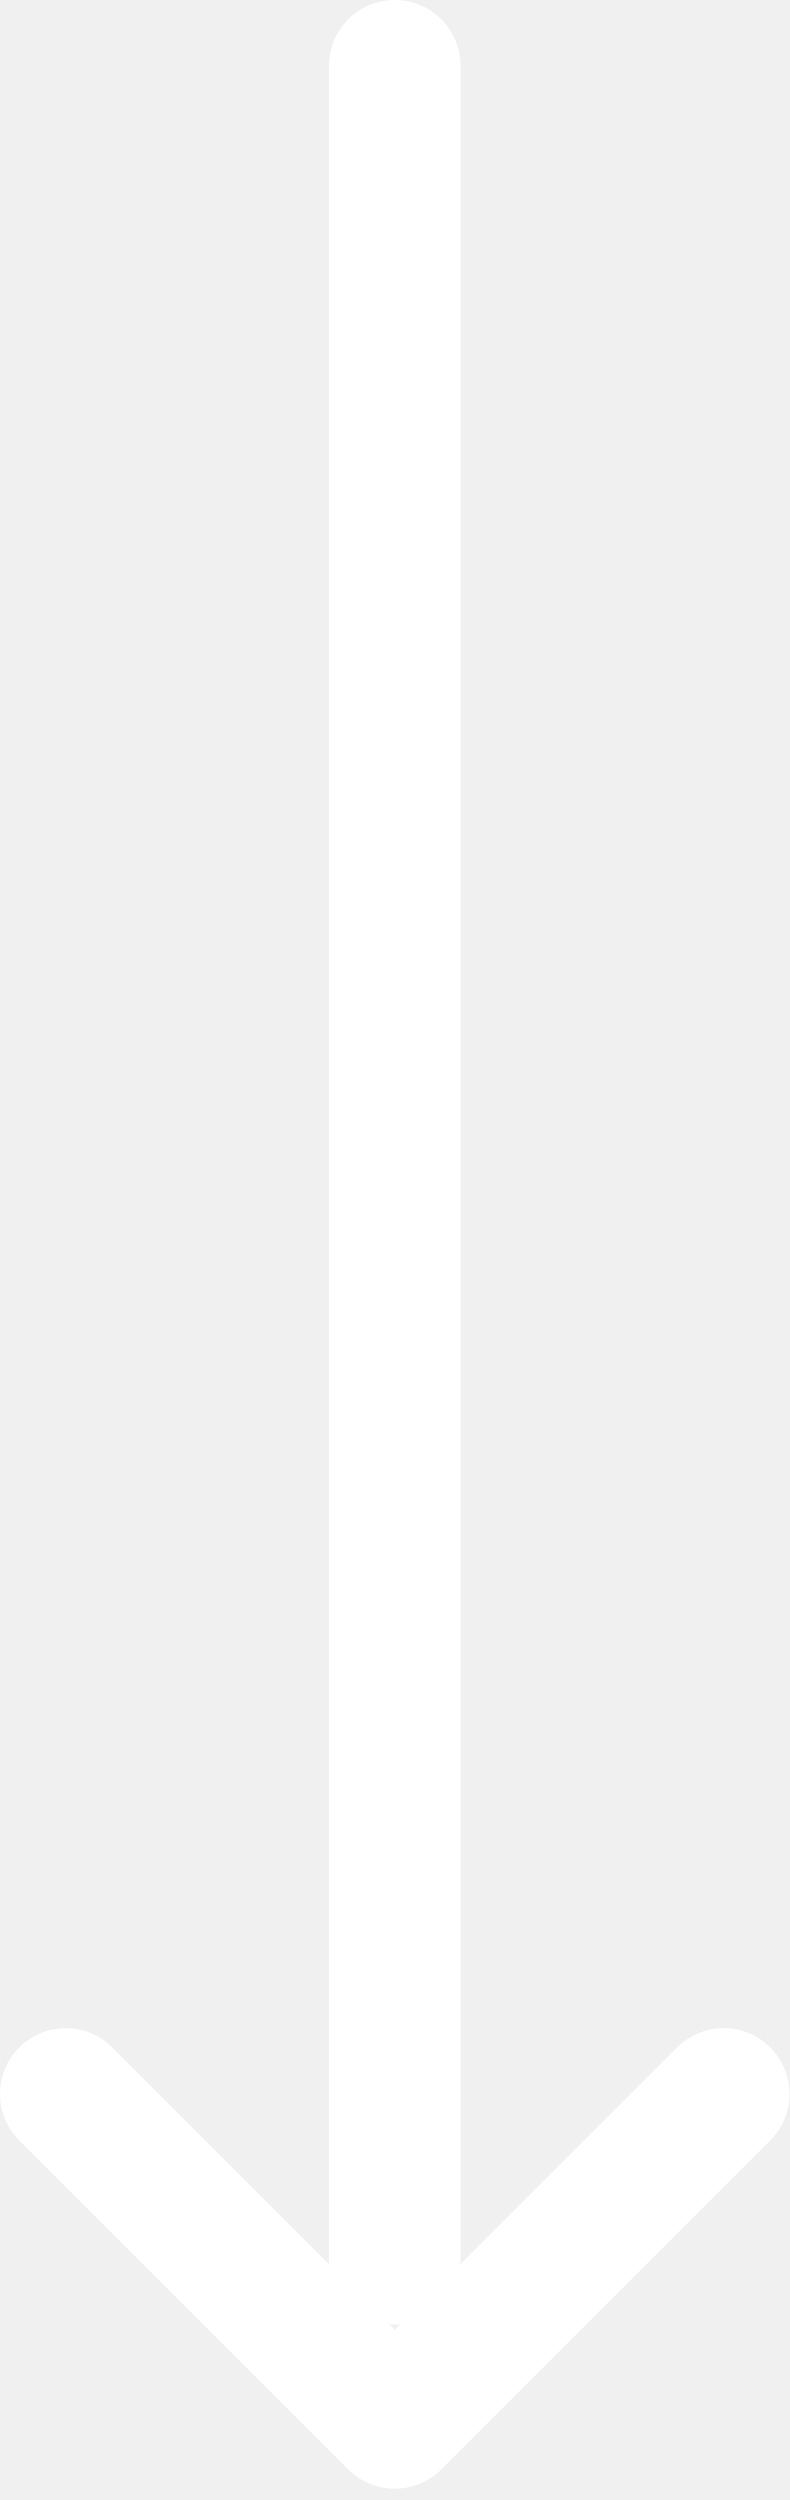
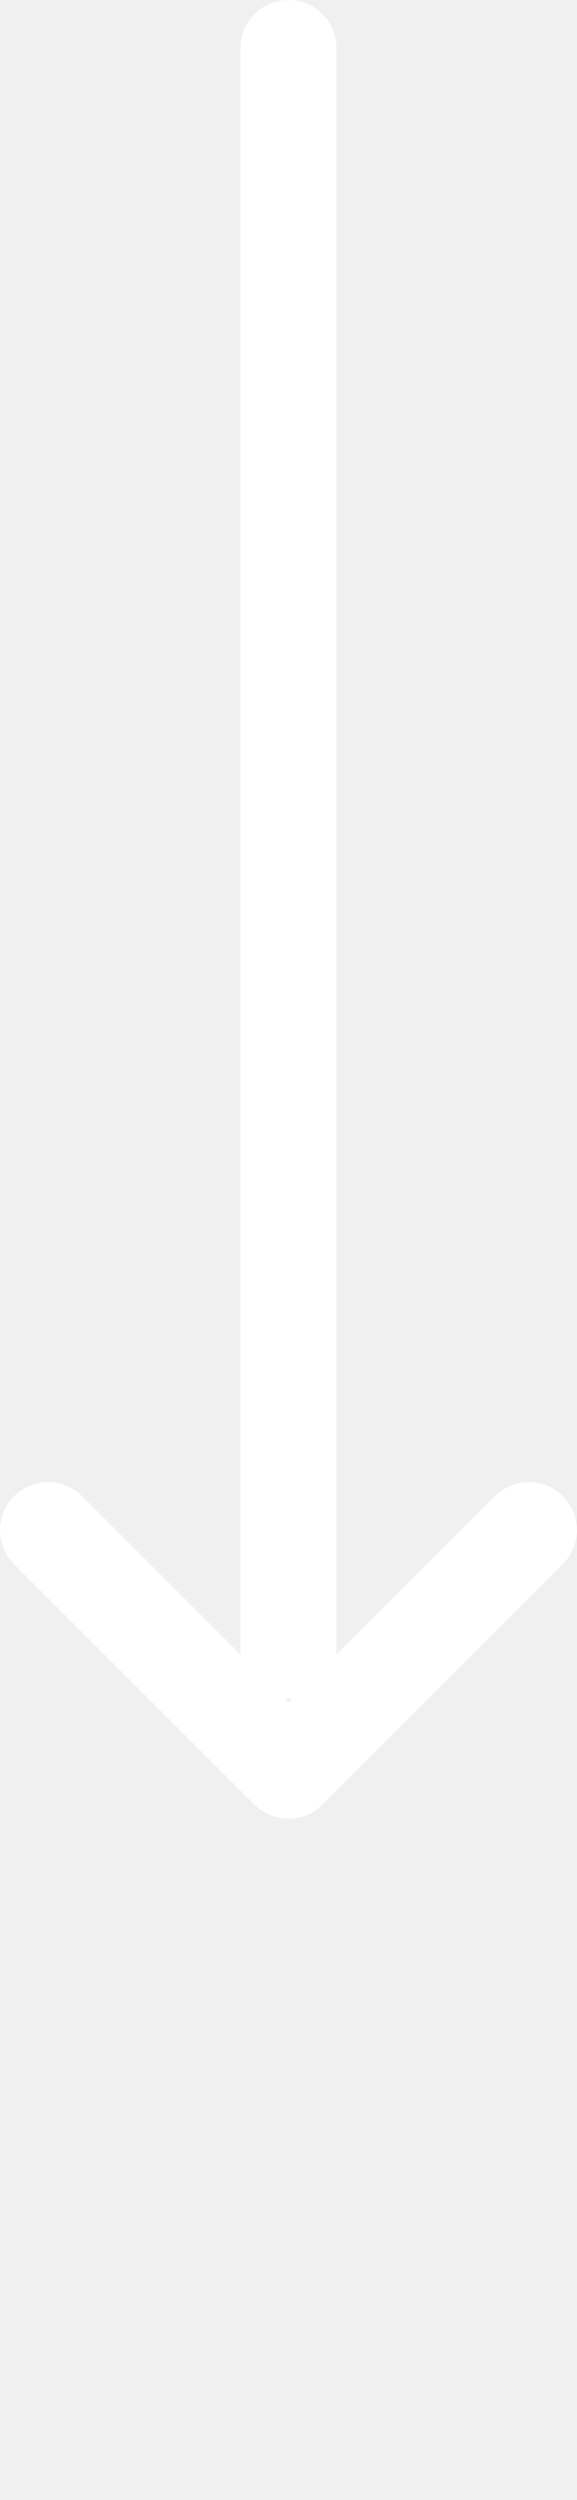
- <svg xmlns="http://www.w3.org/2000/svg" width="36" height="114">
+ <svg xmlns="http://www.w3.org/2000/svg" width="36" height="156">
  <g stroke="#FFF" stroke-width="6" fill="none" fill-rule="evenodd" stroke-linecap="round" stroke-linejoin="round">
    <path d="M18 3v100M3 95.484l15 15 15-15" />
  </g>
</svg>
